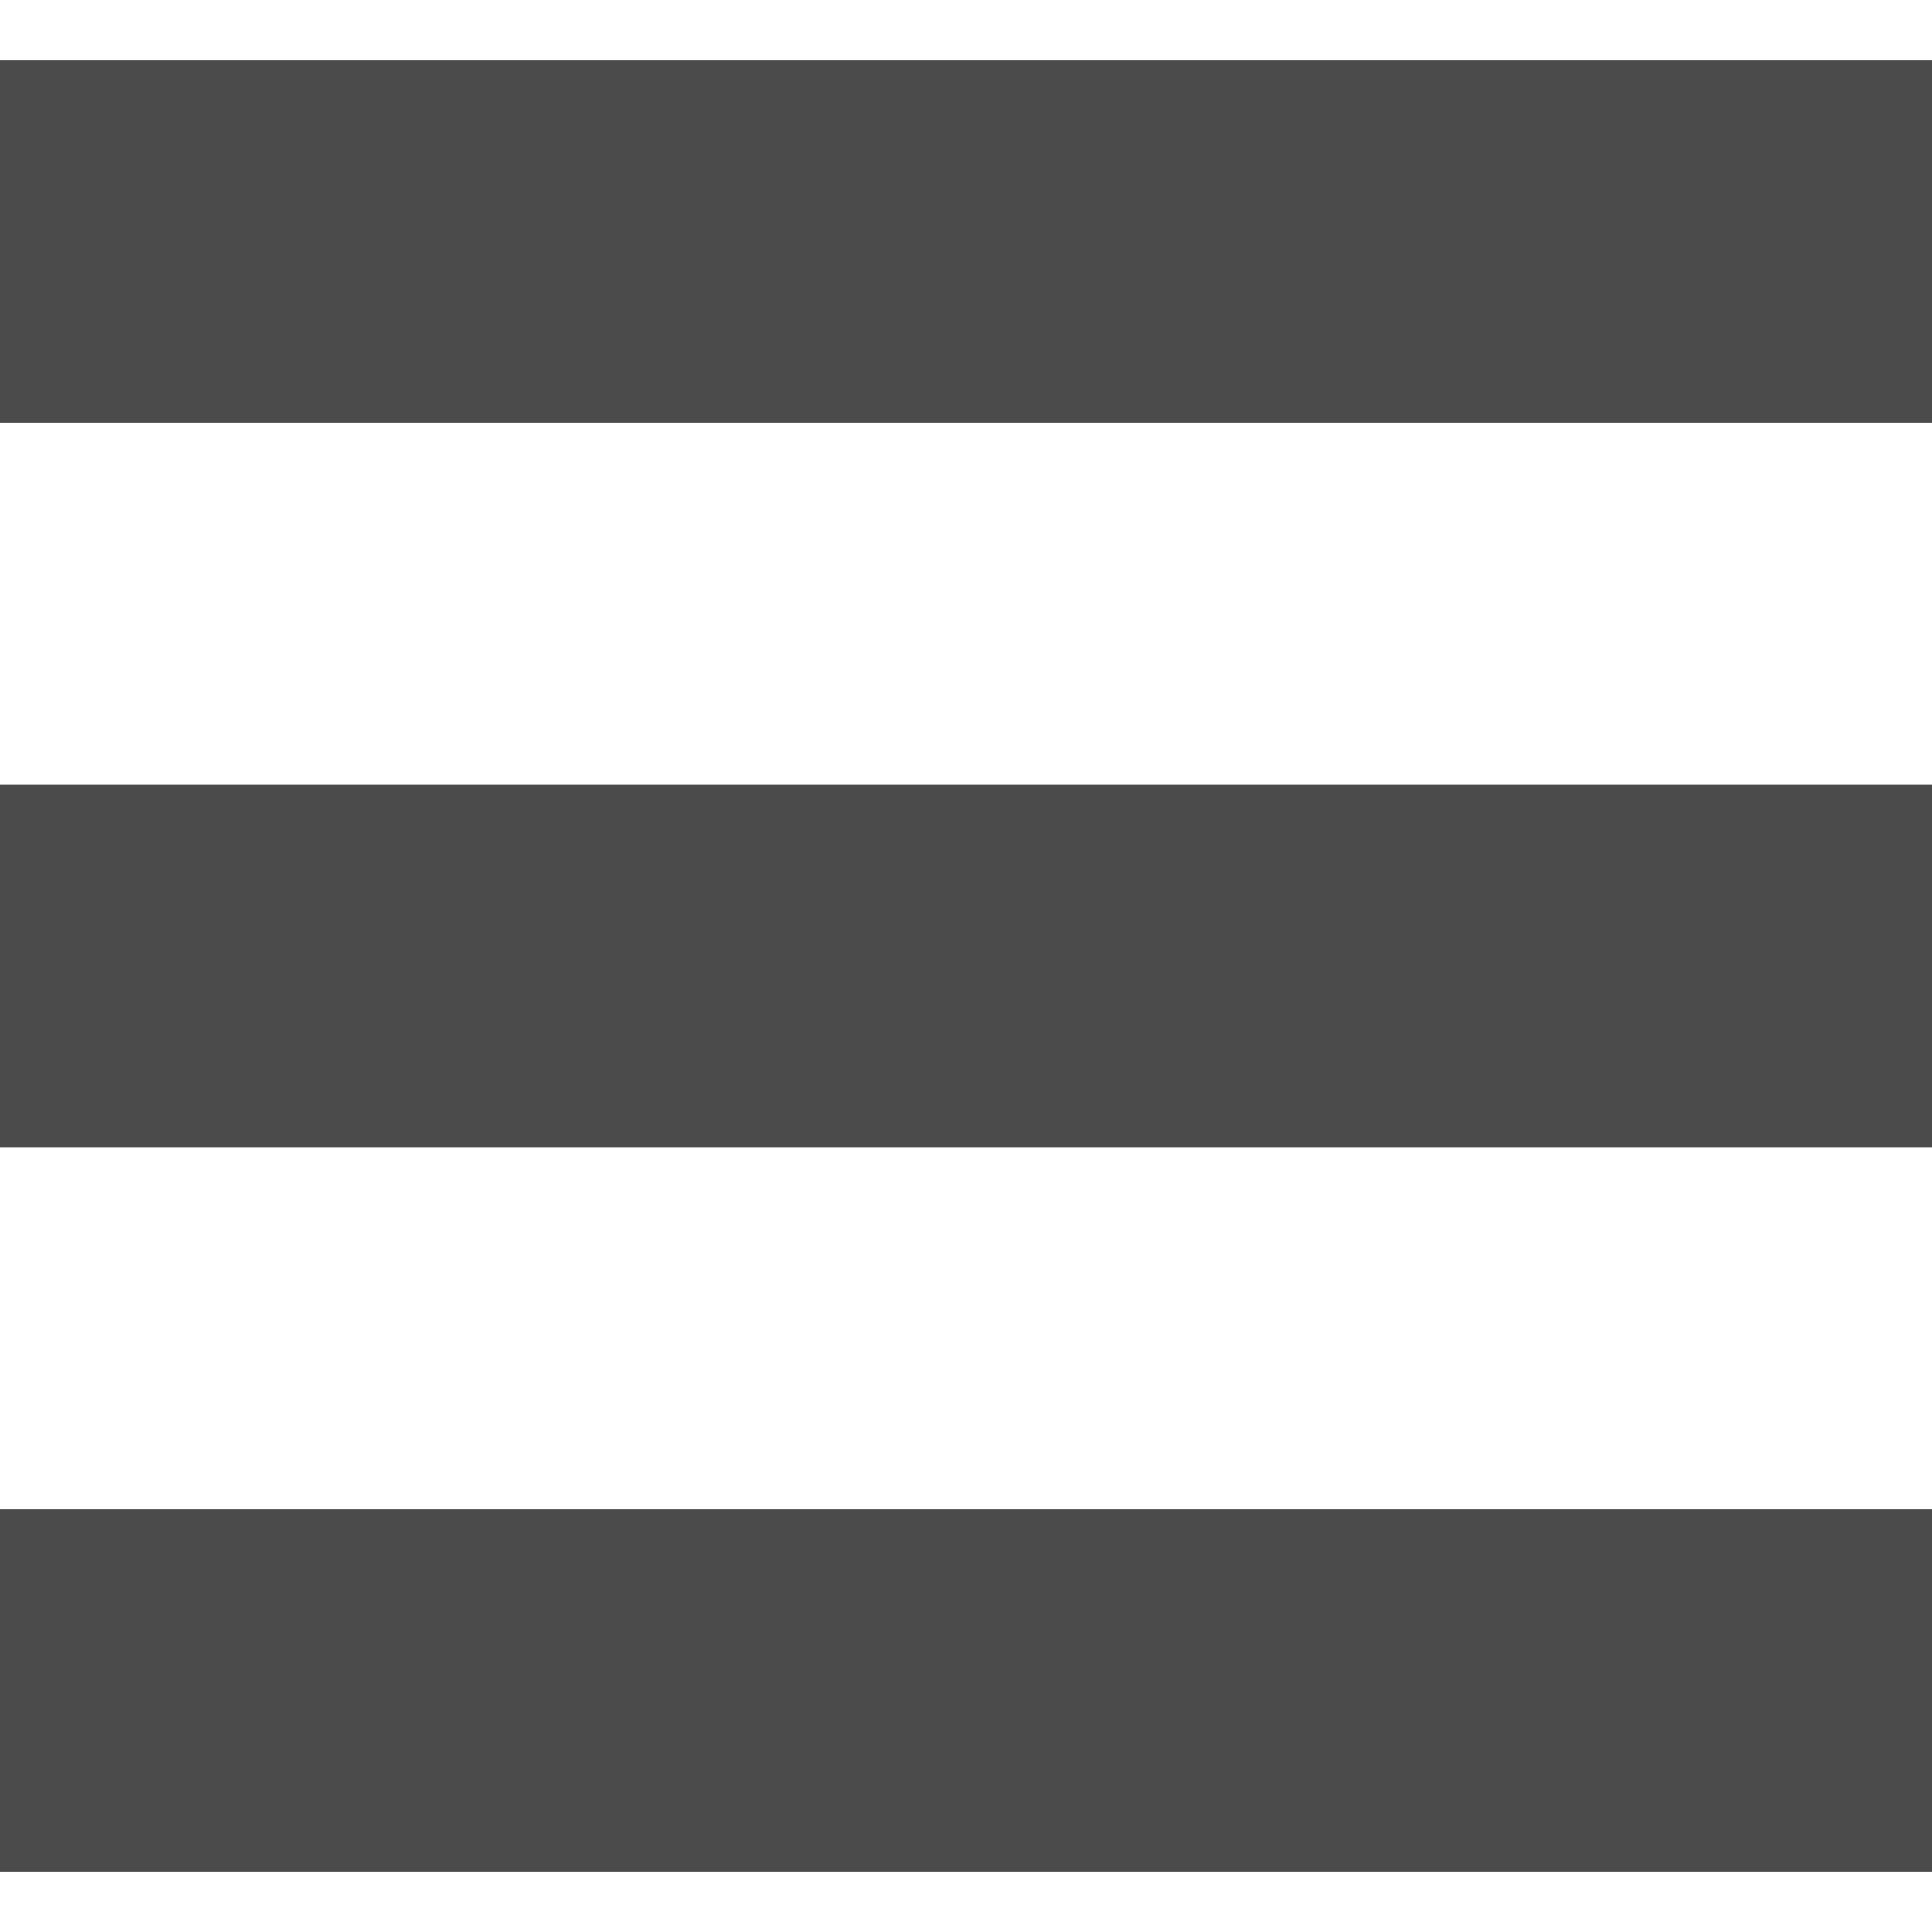
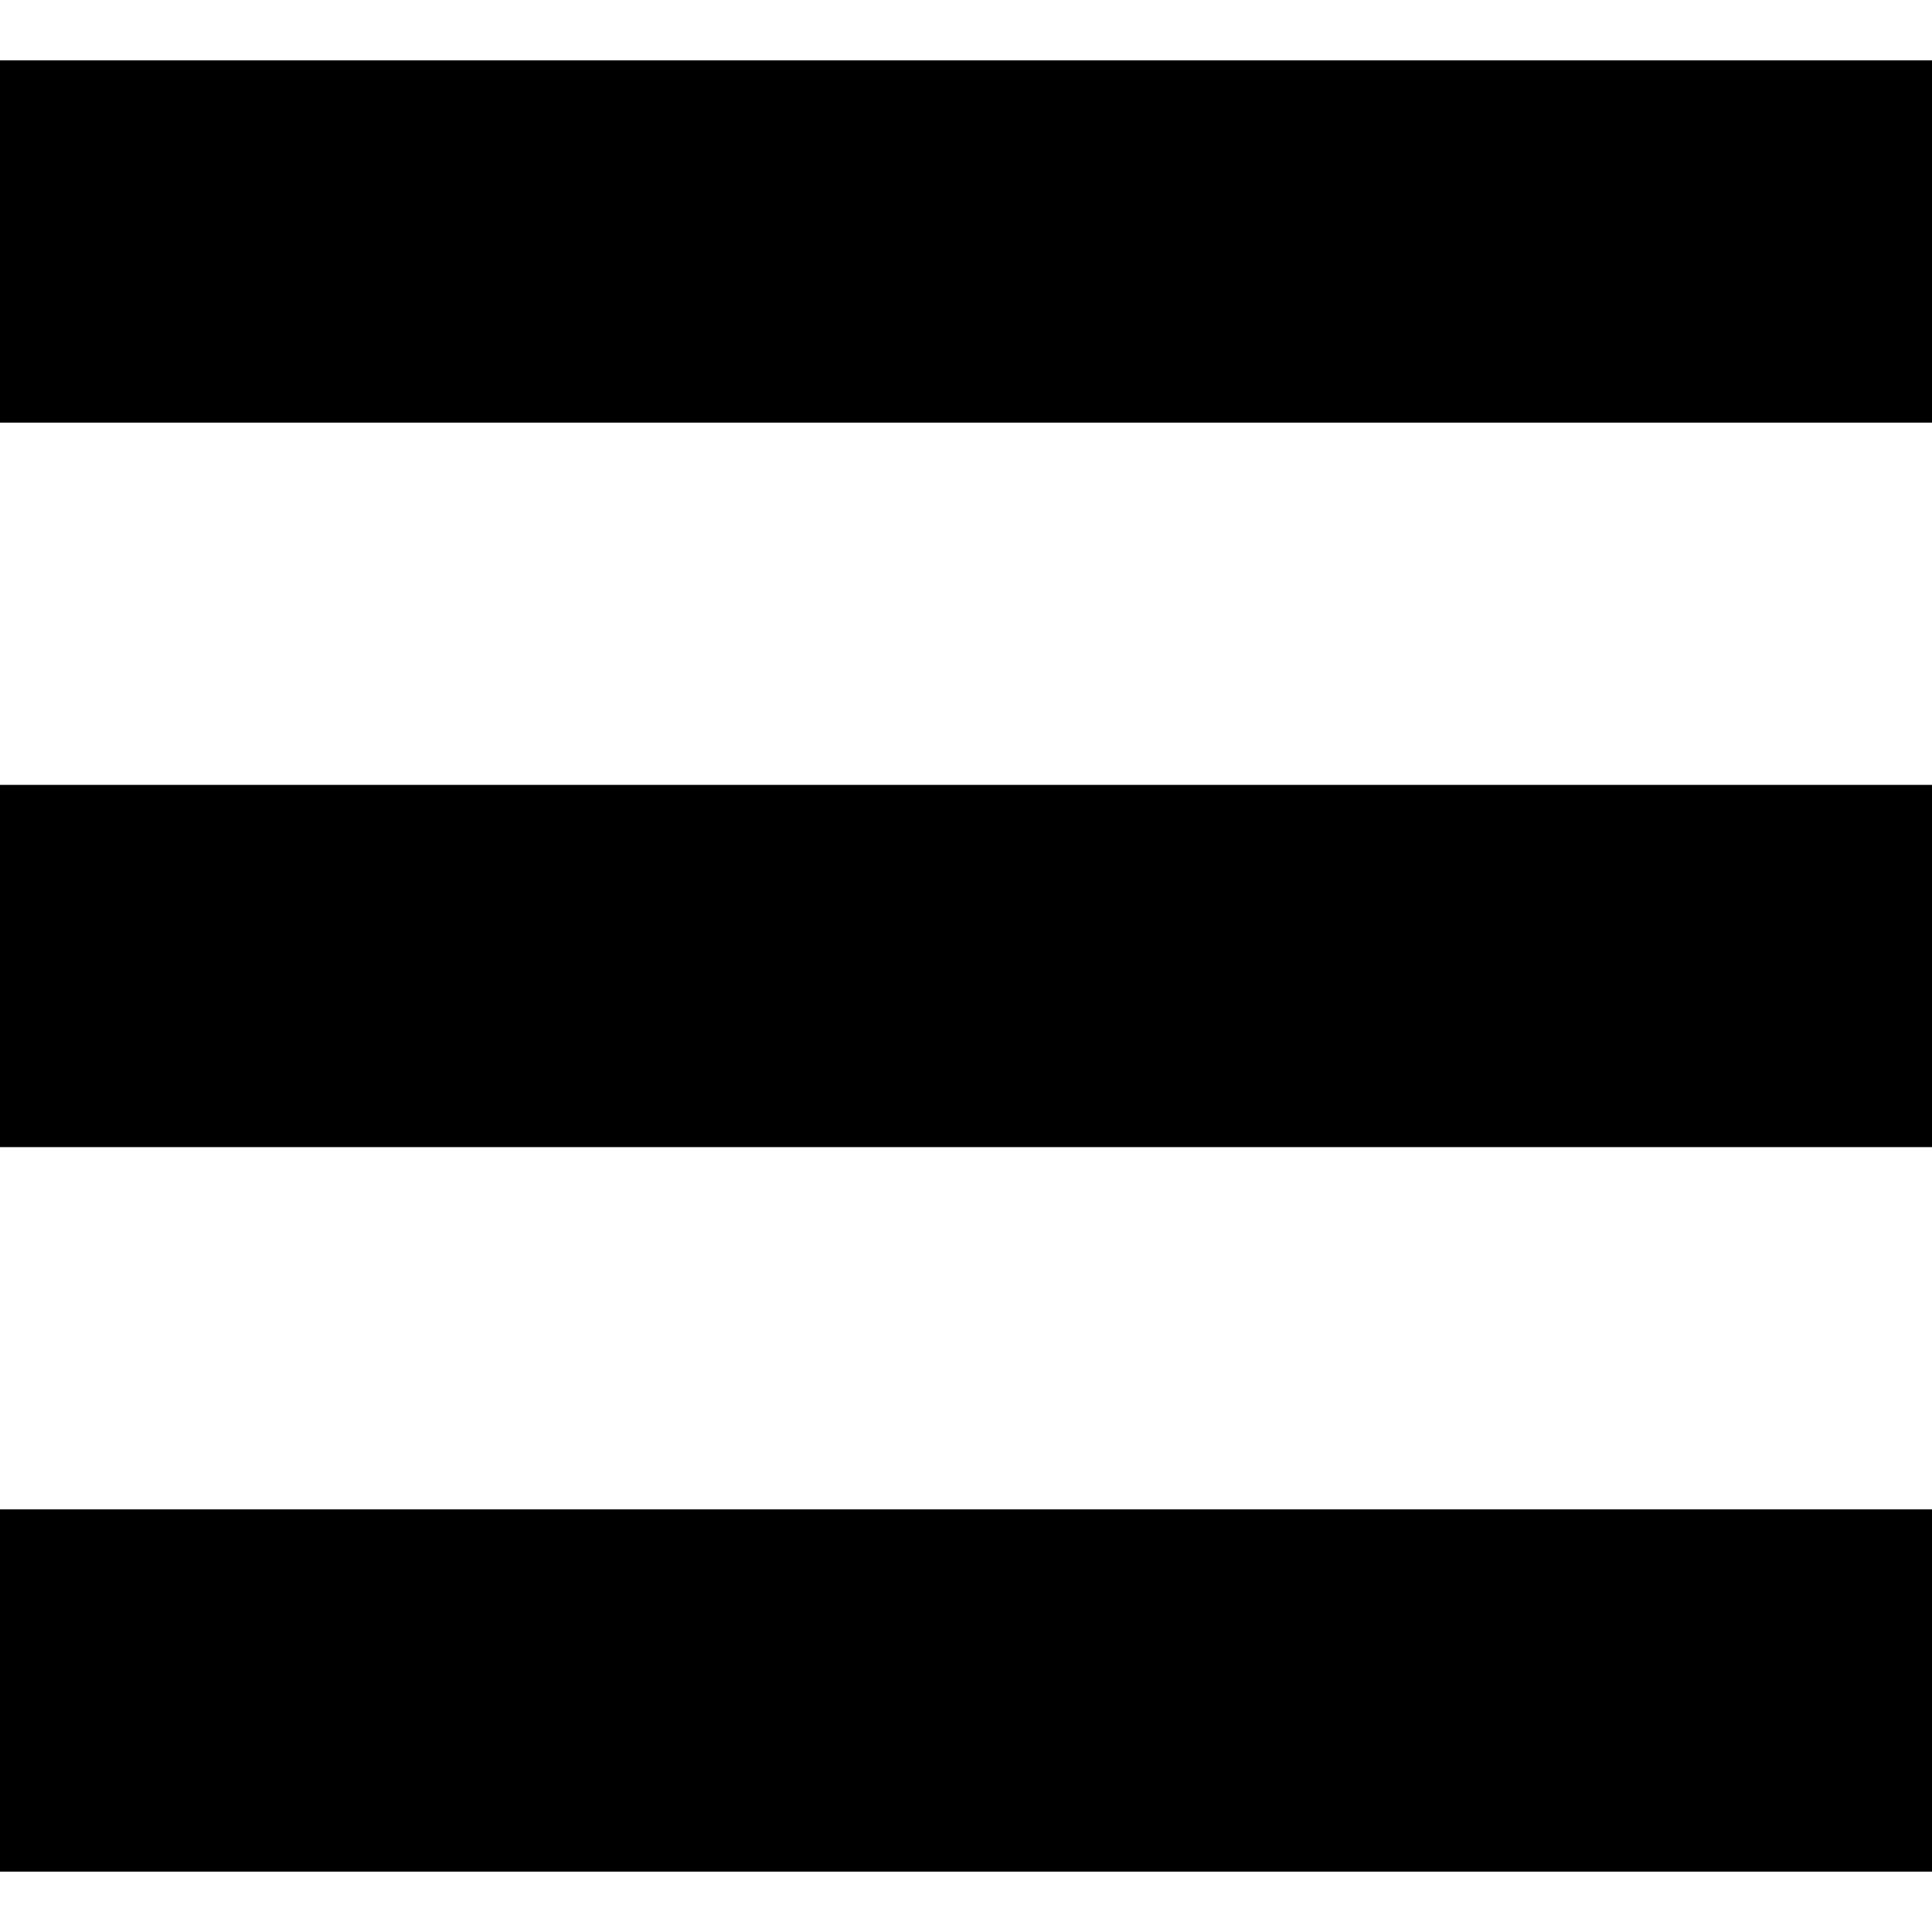
<svg xmlns="http://www.w3.org/2000/svg" version="1.1" id="_x32_" x="0px" y="0px" viewBox="0 0 512 512" style="width: 256px; height: 256px; opacity: 1;" xml:space="preserve">
  <style type="text/css">
	.st0{fill:#4B4B4B;}
</style>
  <g>
-     <rect y="16" class="st0" width="512" height="96" style="fill: rgb(75, 75, 75);" />
-     <rect y="208" class="st0" width="512" height="96" style="fill: rgb(75, 75, 75);" />
-     <rect y="400" class="st0" width="512" height="96" style="fill: rgb(75, 75, 75);" />
+     <rect y="16" class="st0" width="512" height="96" style="fill: currentColor;" />
+     <rect y="208" class="st0" width="512" height="96" style="fill: currentColor;" />
+     <rect y="400" class="st0" width="512" height="96" style="fill: currentColor;" />
  </g>
</svg>
